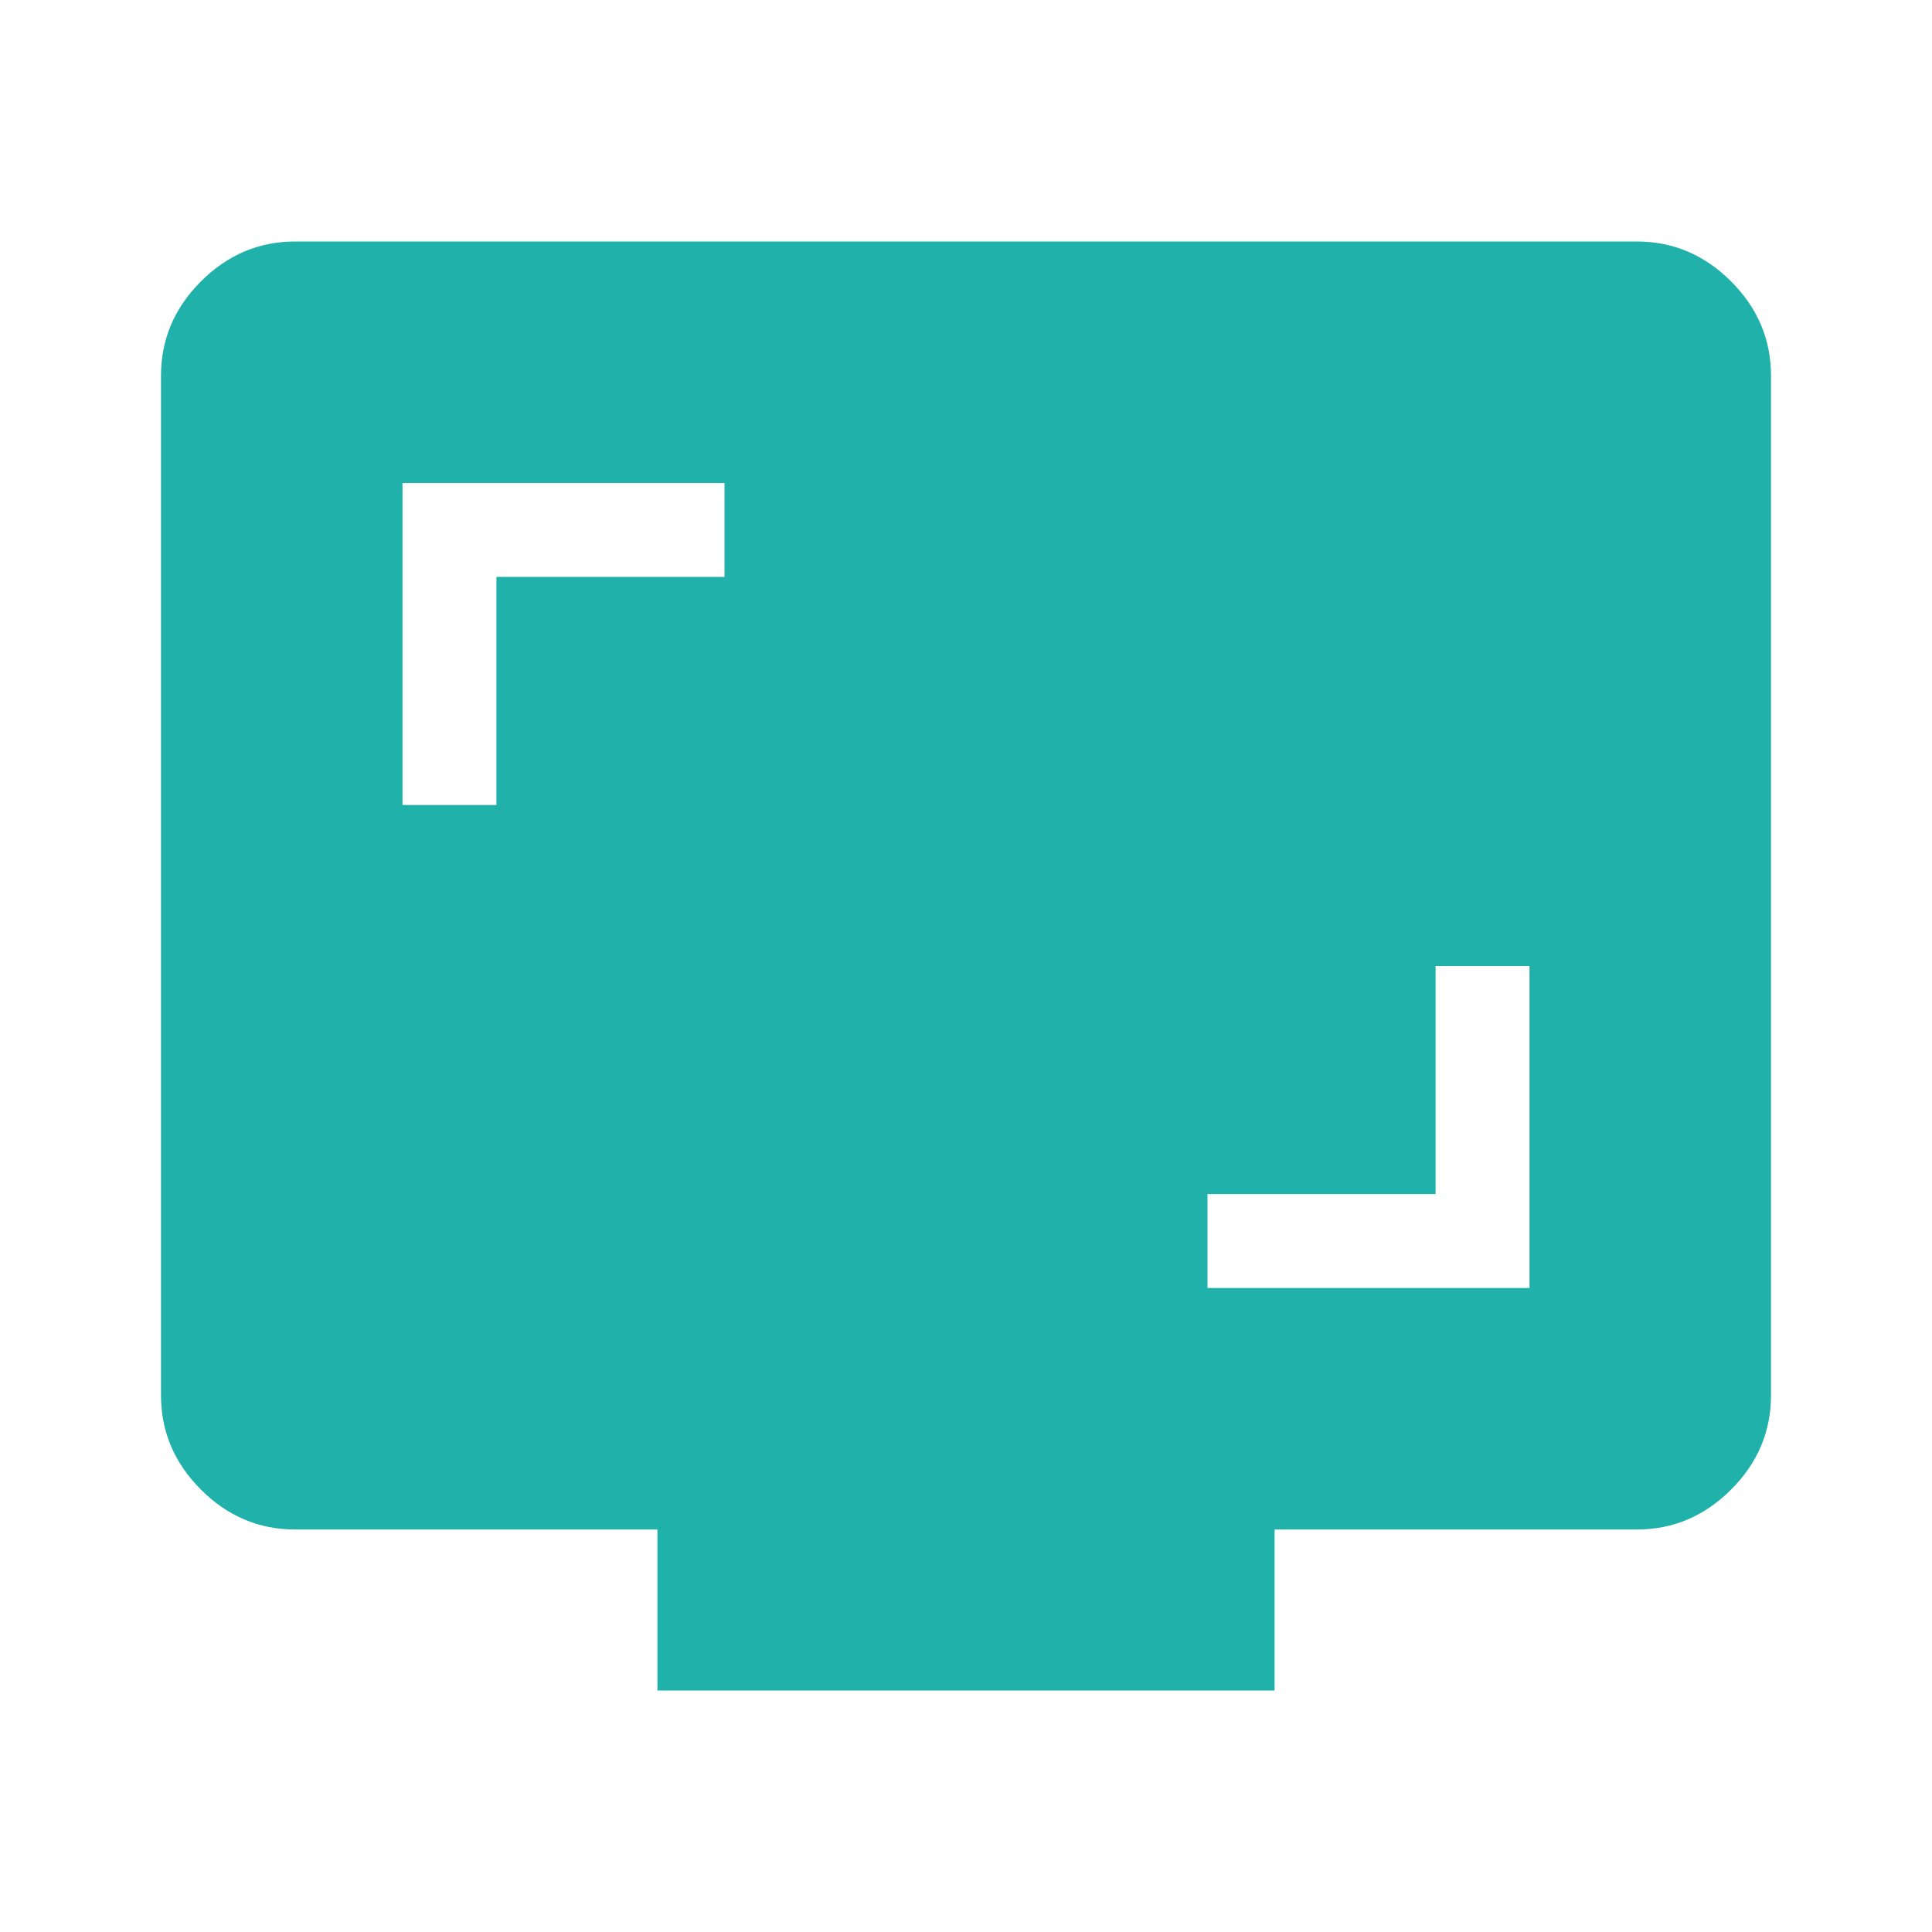
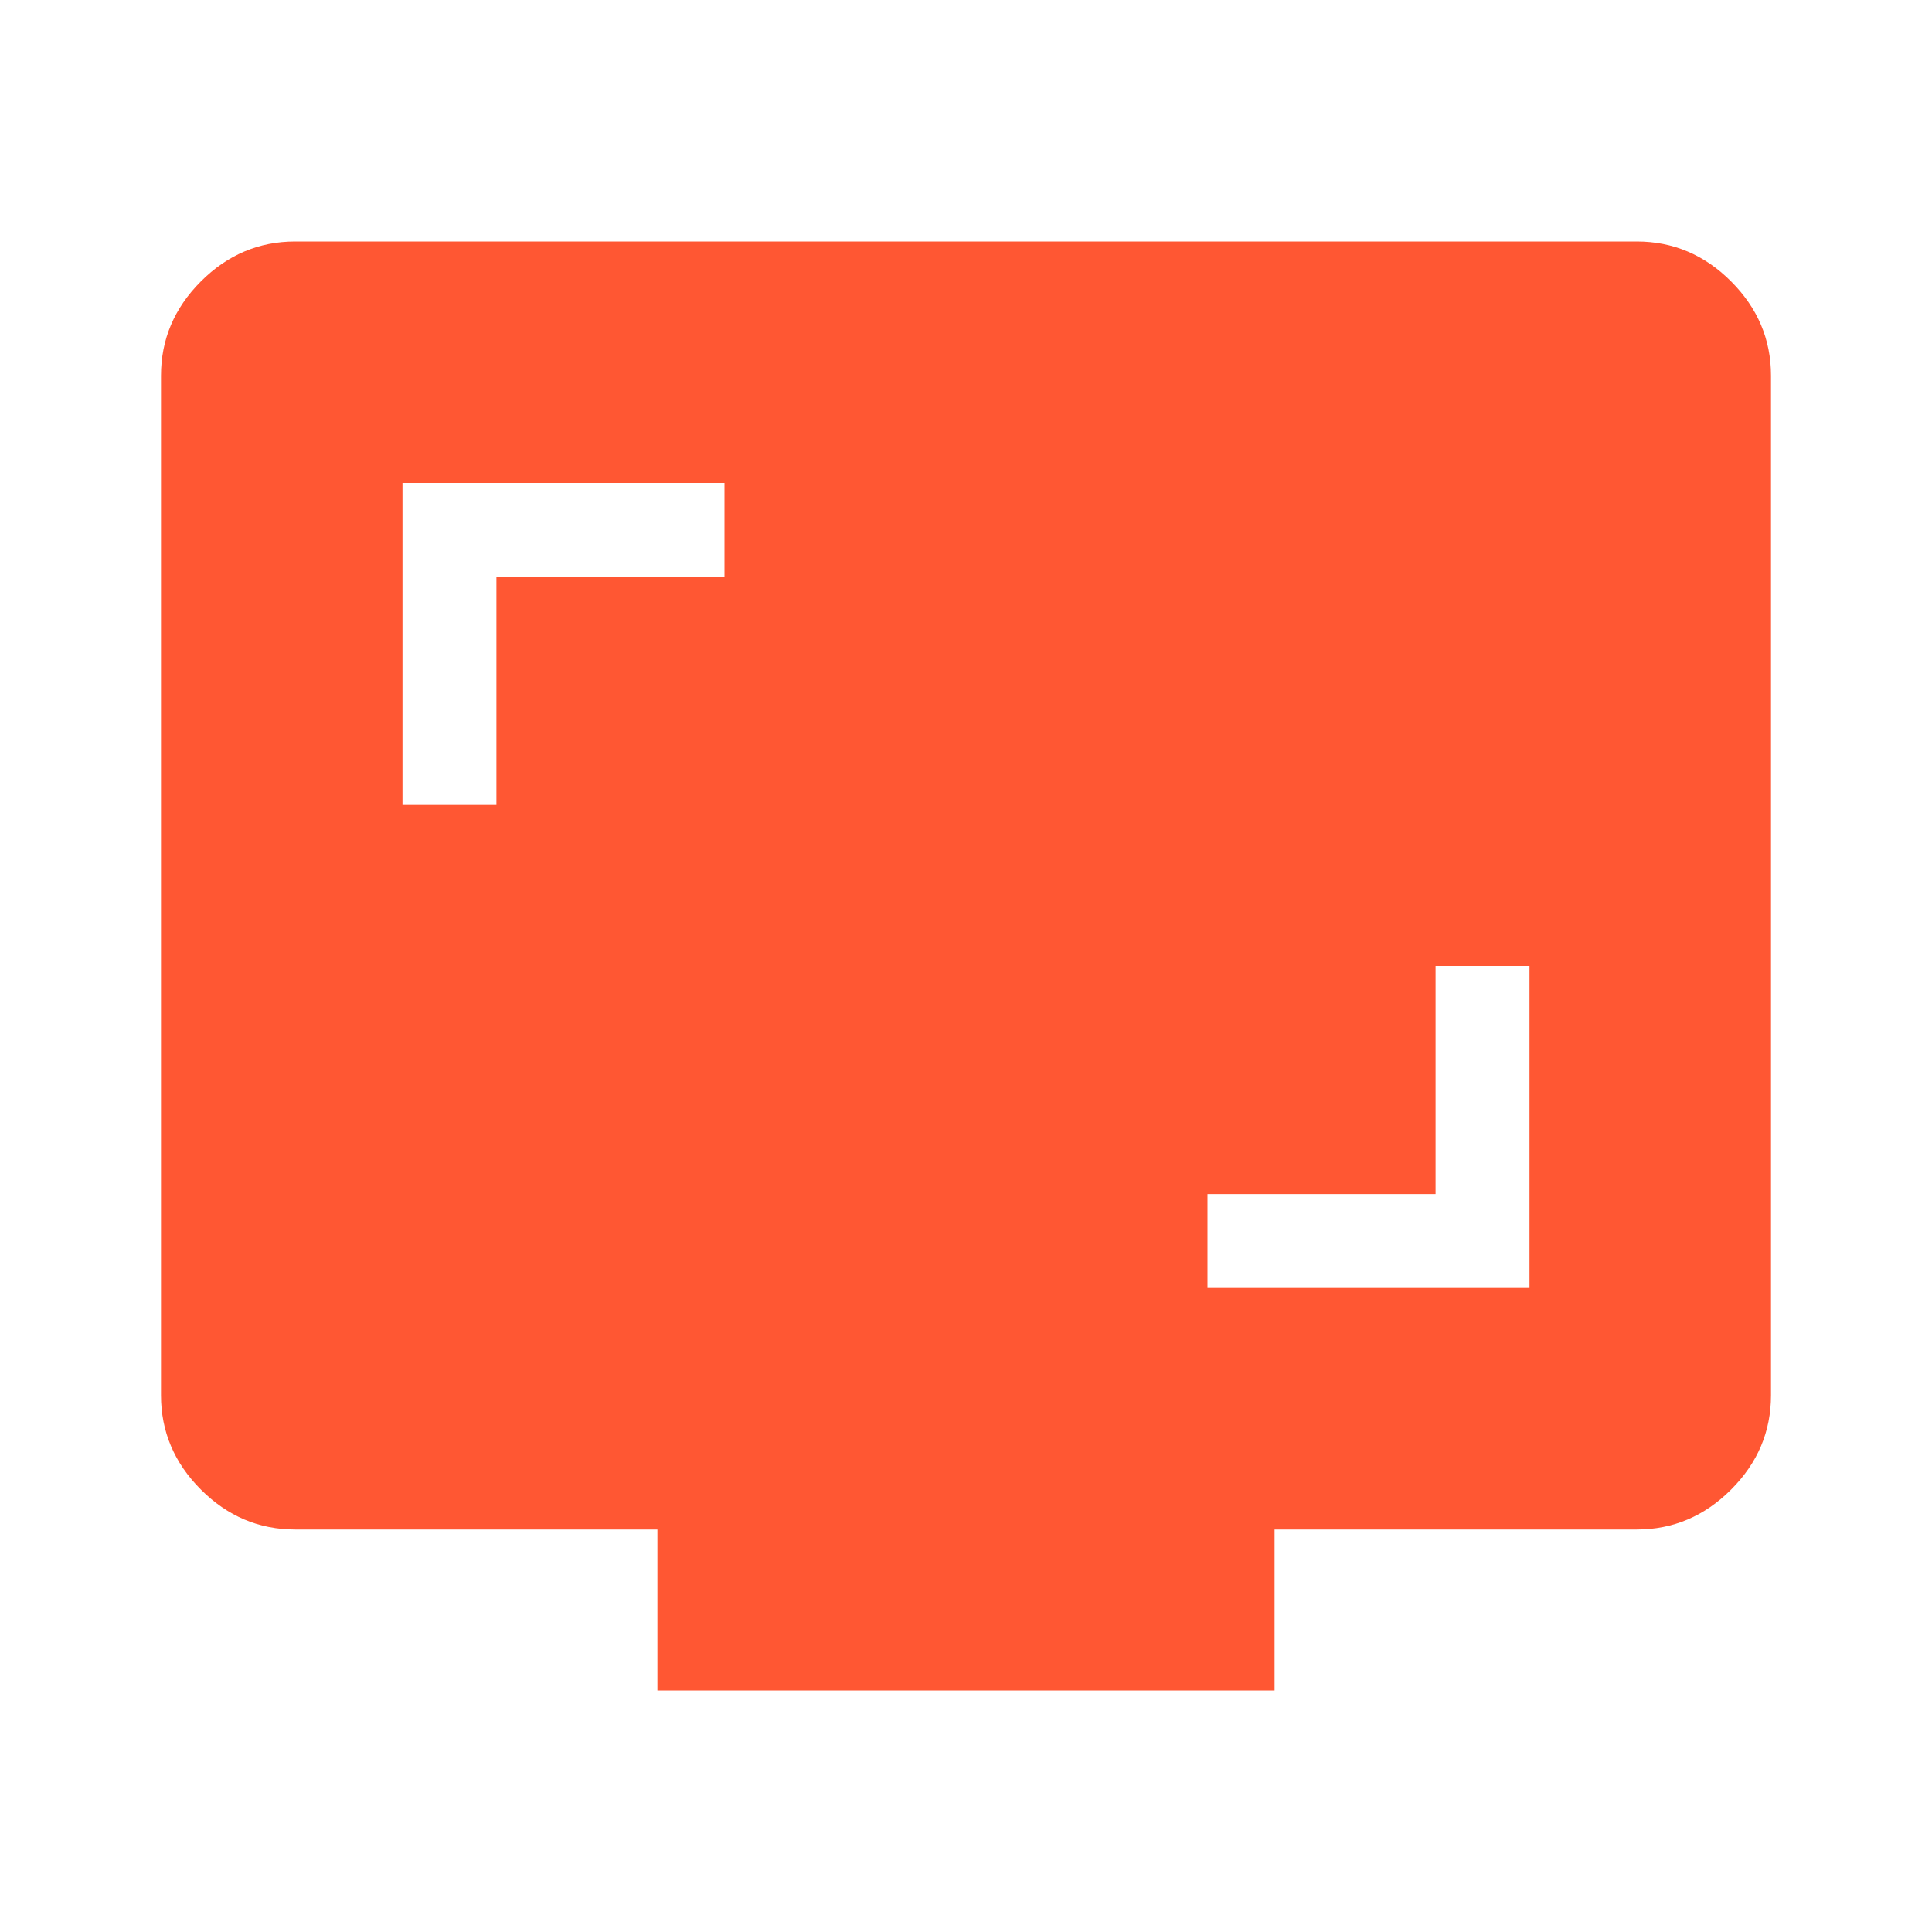
- <svg xmlns="http://www.w3.org/2000/svg" height="40px" viewBox="0 -960 960 960" width="40px" fill="rgb(32,177,170)">
+ <svg xmlns="http://www.w3.org/2000/svg" height="40px" viewBox="0 -960 960 960" width="40px" fill="rgb(255,87,51)">
  <path d="M600-320h160v-160h-46.67v113.33H600V-320ZM200-560h46.67v-113.33H360V-720H200v160Zm126.67 440v-80h-180q-27 0-46.84-19.83Q80-239.67 80-266.67v-506.66q0-27 19.83-46.84Q119.67-840 146.67-840h666.66q27 0 46.84 19.83Q880-800.33 880-773.33v506.66q0 27-19.83 46.84Q840.33-200 813.33-200h-180v80H326.67Z" />
</svg>
